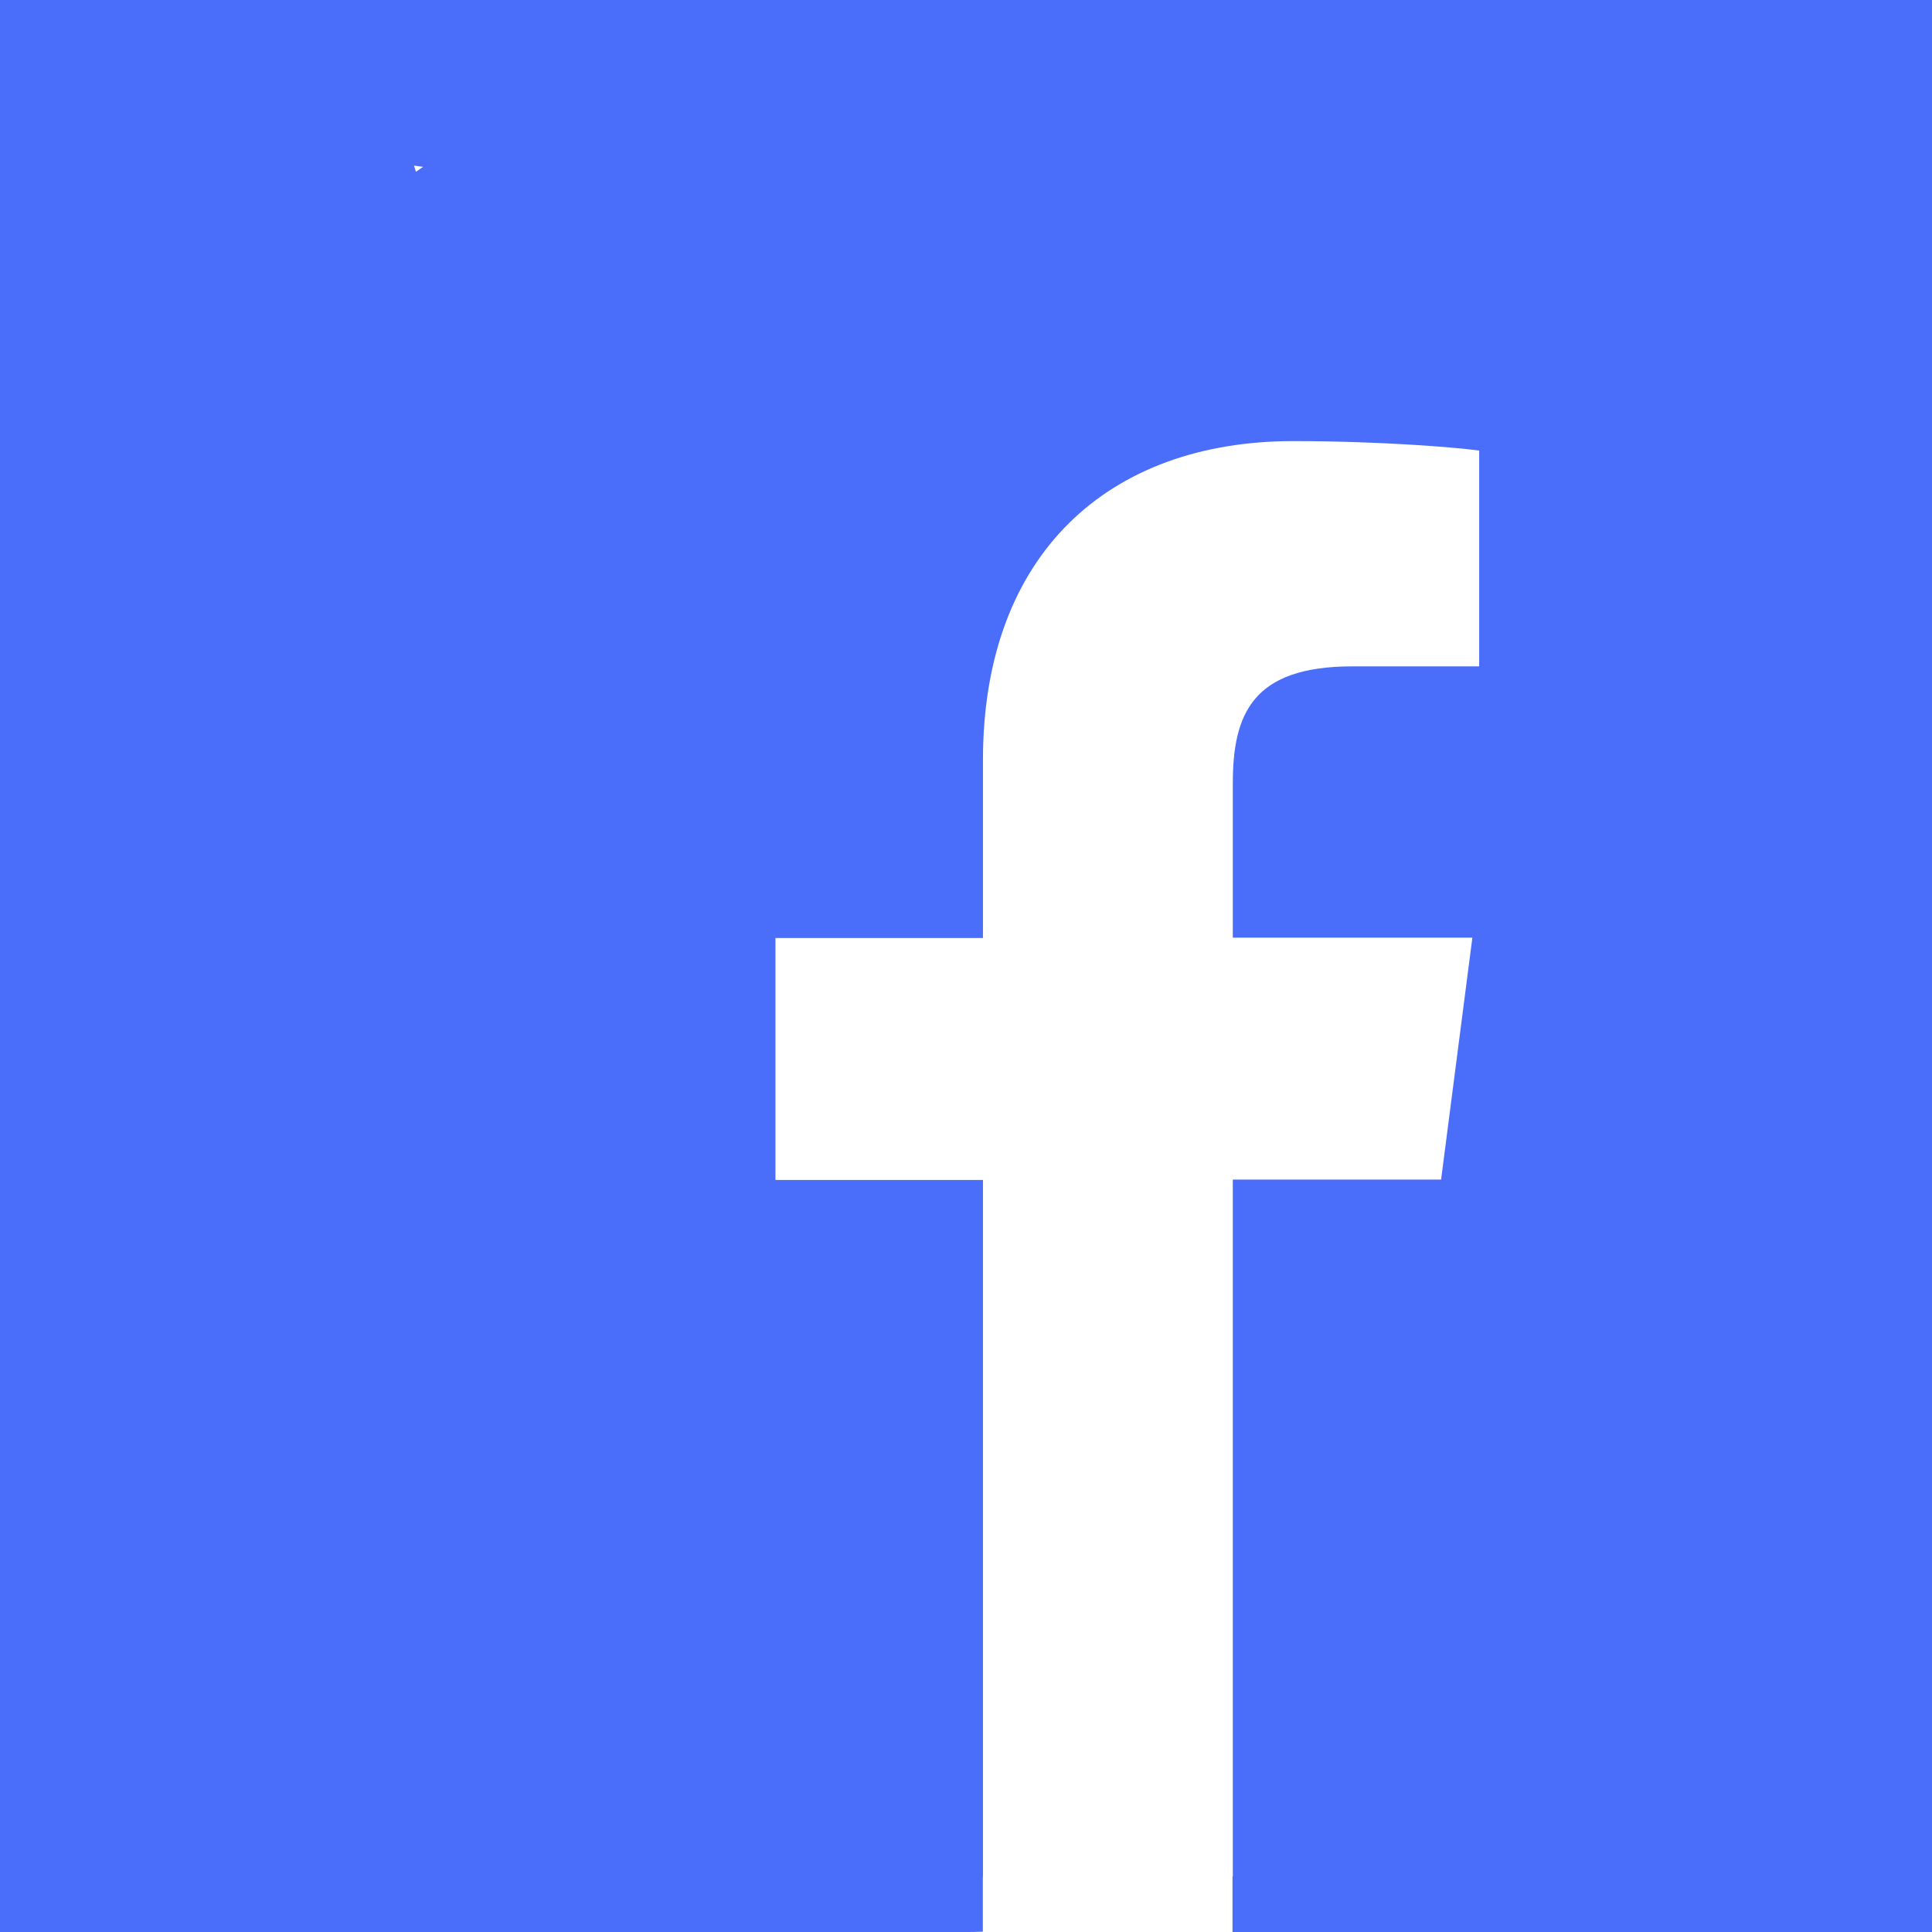
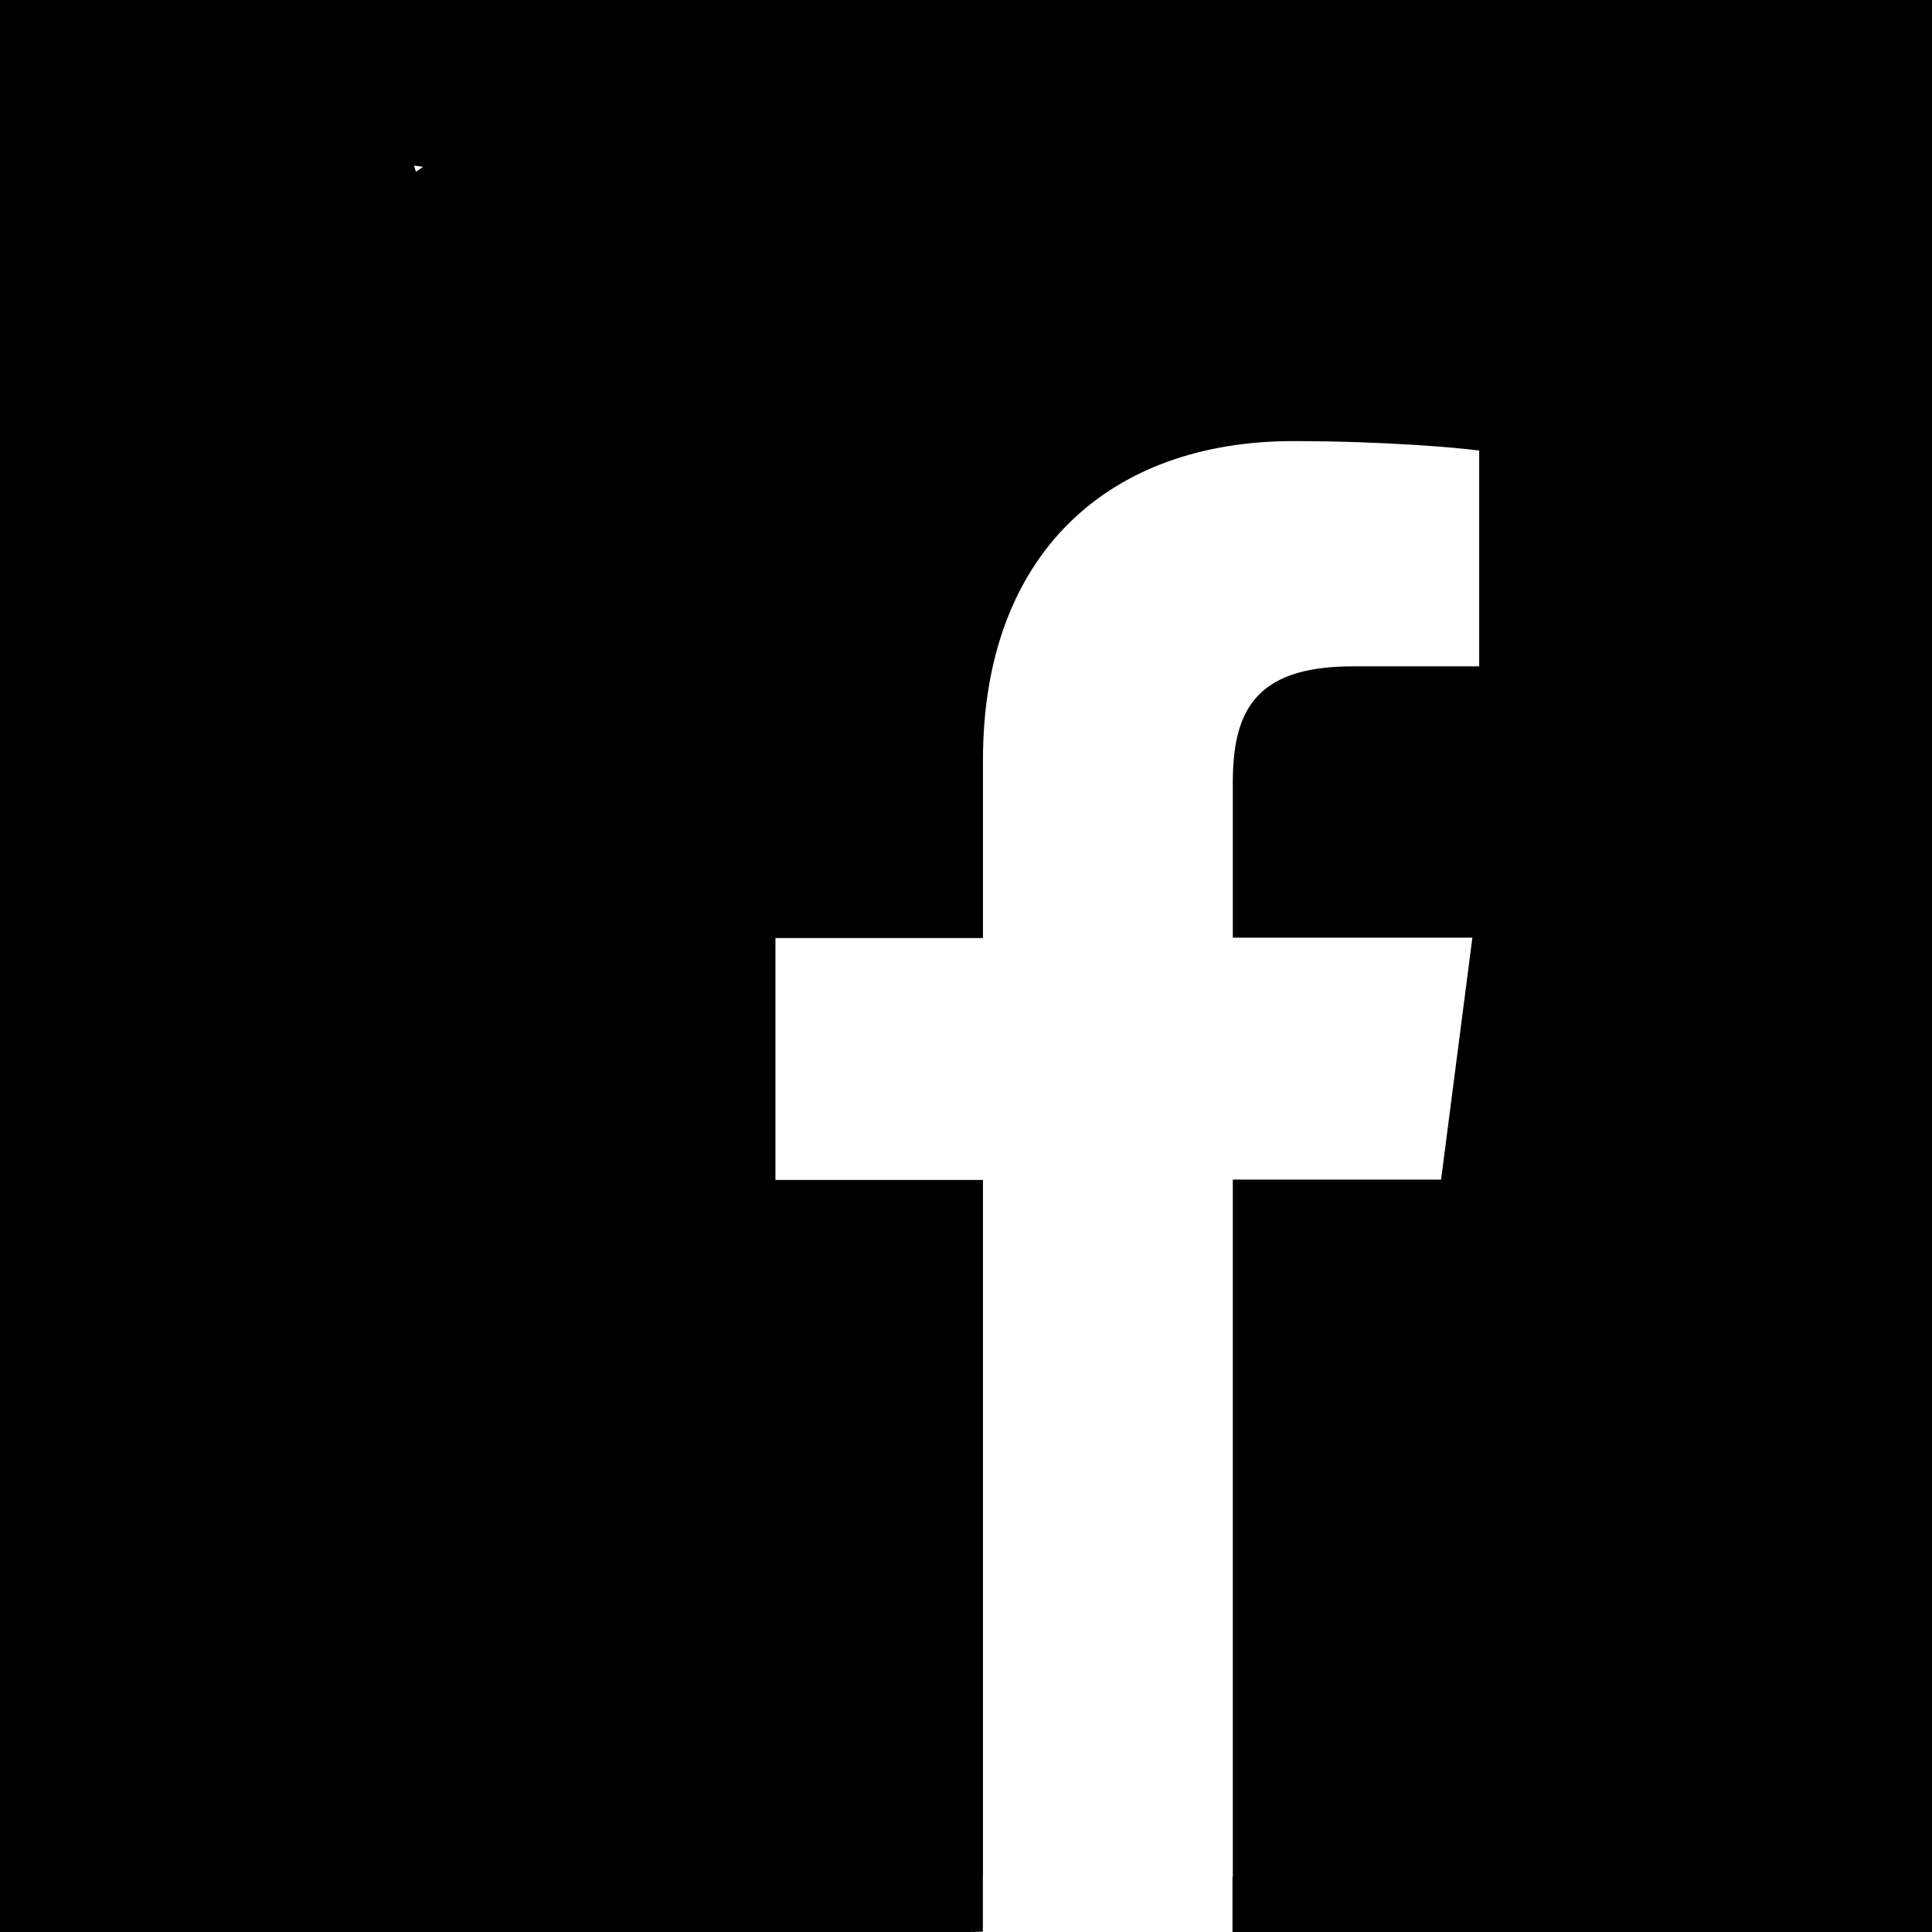
<svg xmlns="http://www.w3.org/2000/svg" width="32" height="32" viewBox="0 0 32 32" fill="none">
-   <path fill="#4B6EFA" fill-rule="evenodd" clip-rule="evenodd" d="M32 0H0V32H16C16.093 32 16.186 32 16.279 31.994V31.086H16.281V19.544H12.844V15.537H16.281V12.588C16.281 9.169 18.369 7.306 21.419 7.306C22.881 7.306 24.137 7.412 24.5 7.463V11.037H22.4C20.744 11.037 20.419 11.825 20.419 12.981V15.531H24.387L23.869 19.538H20.419V31.079L20.414 31.086V32H32V0ZM6.857 2.743L7.008 2.763C6.968 2.79 6.929 2.818 6.889 2.845L6.857 2.743Z" />
+   <path fill="#000000" fill-rule="evenodd" clip-rule="evenodd" d="M32 0H0V32H16C16.093 32 16.186 32 16.279 31.994V31.086H16.281V19.544H12.844V15.537H16.281V12.588C16.281 9.169 18.369 7.306 21.419 7.306C22.881 7.306 24.137 7.412 24.5 7.463V11.037H22.4C20.744 11.037 20.419 11.825 20.419 12.981V15.531H24.387L23.869 19.538H20.419V31.079L20.414 31.086V32H32V0ZM6.857 2.743L7.008 2.763C6.968 2.79 6.929 2.818 6.889 2.845L6.857 2.743Z" />
</svg>
